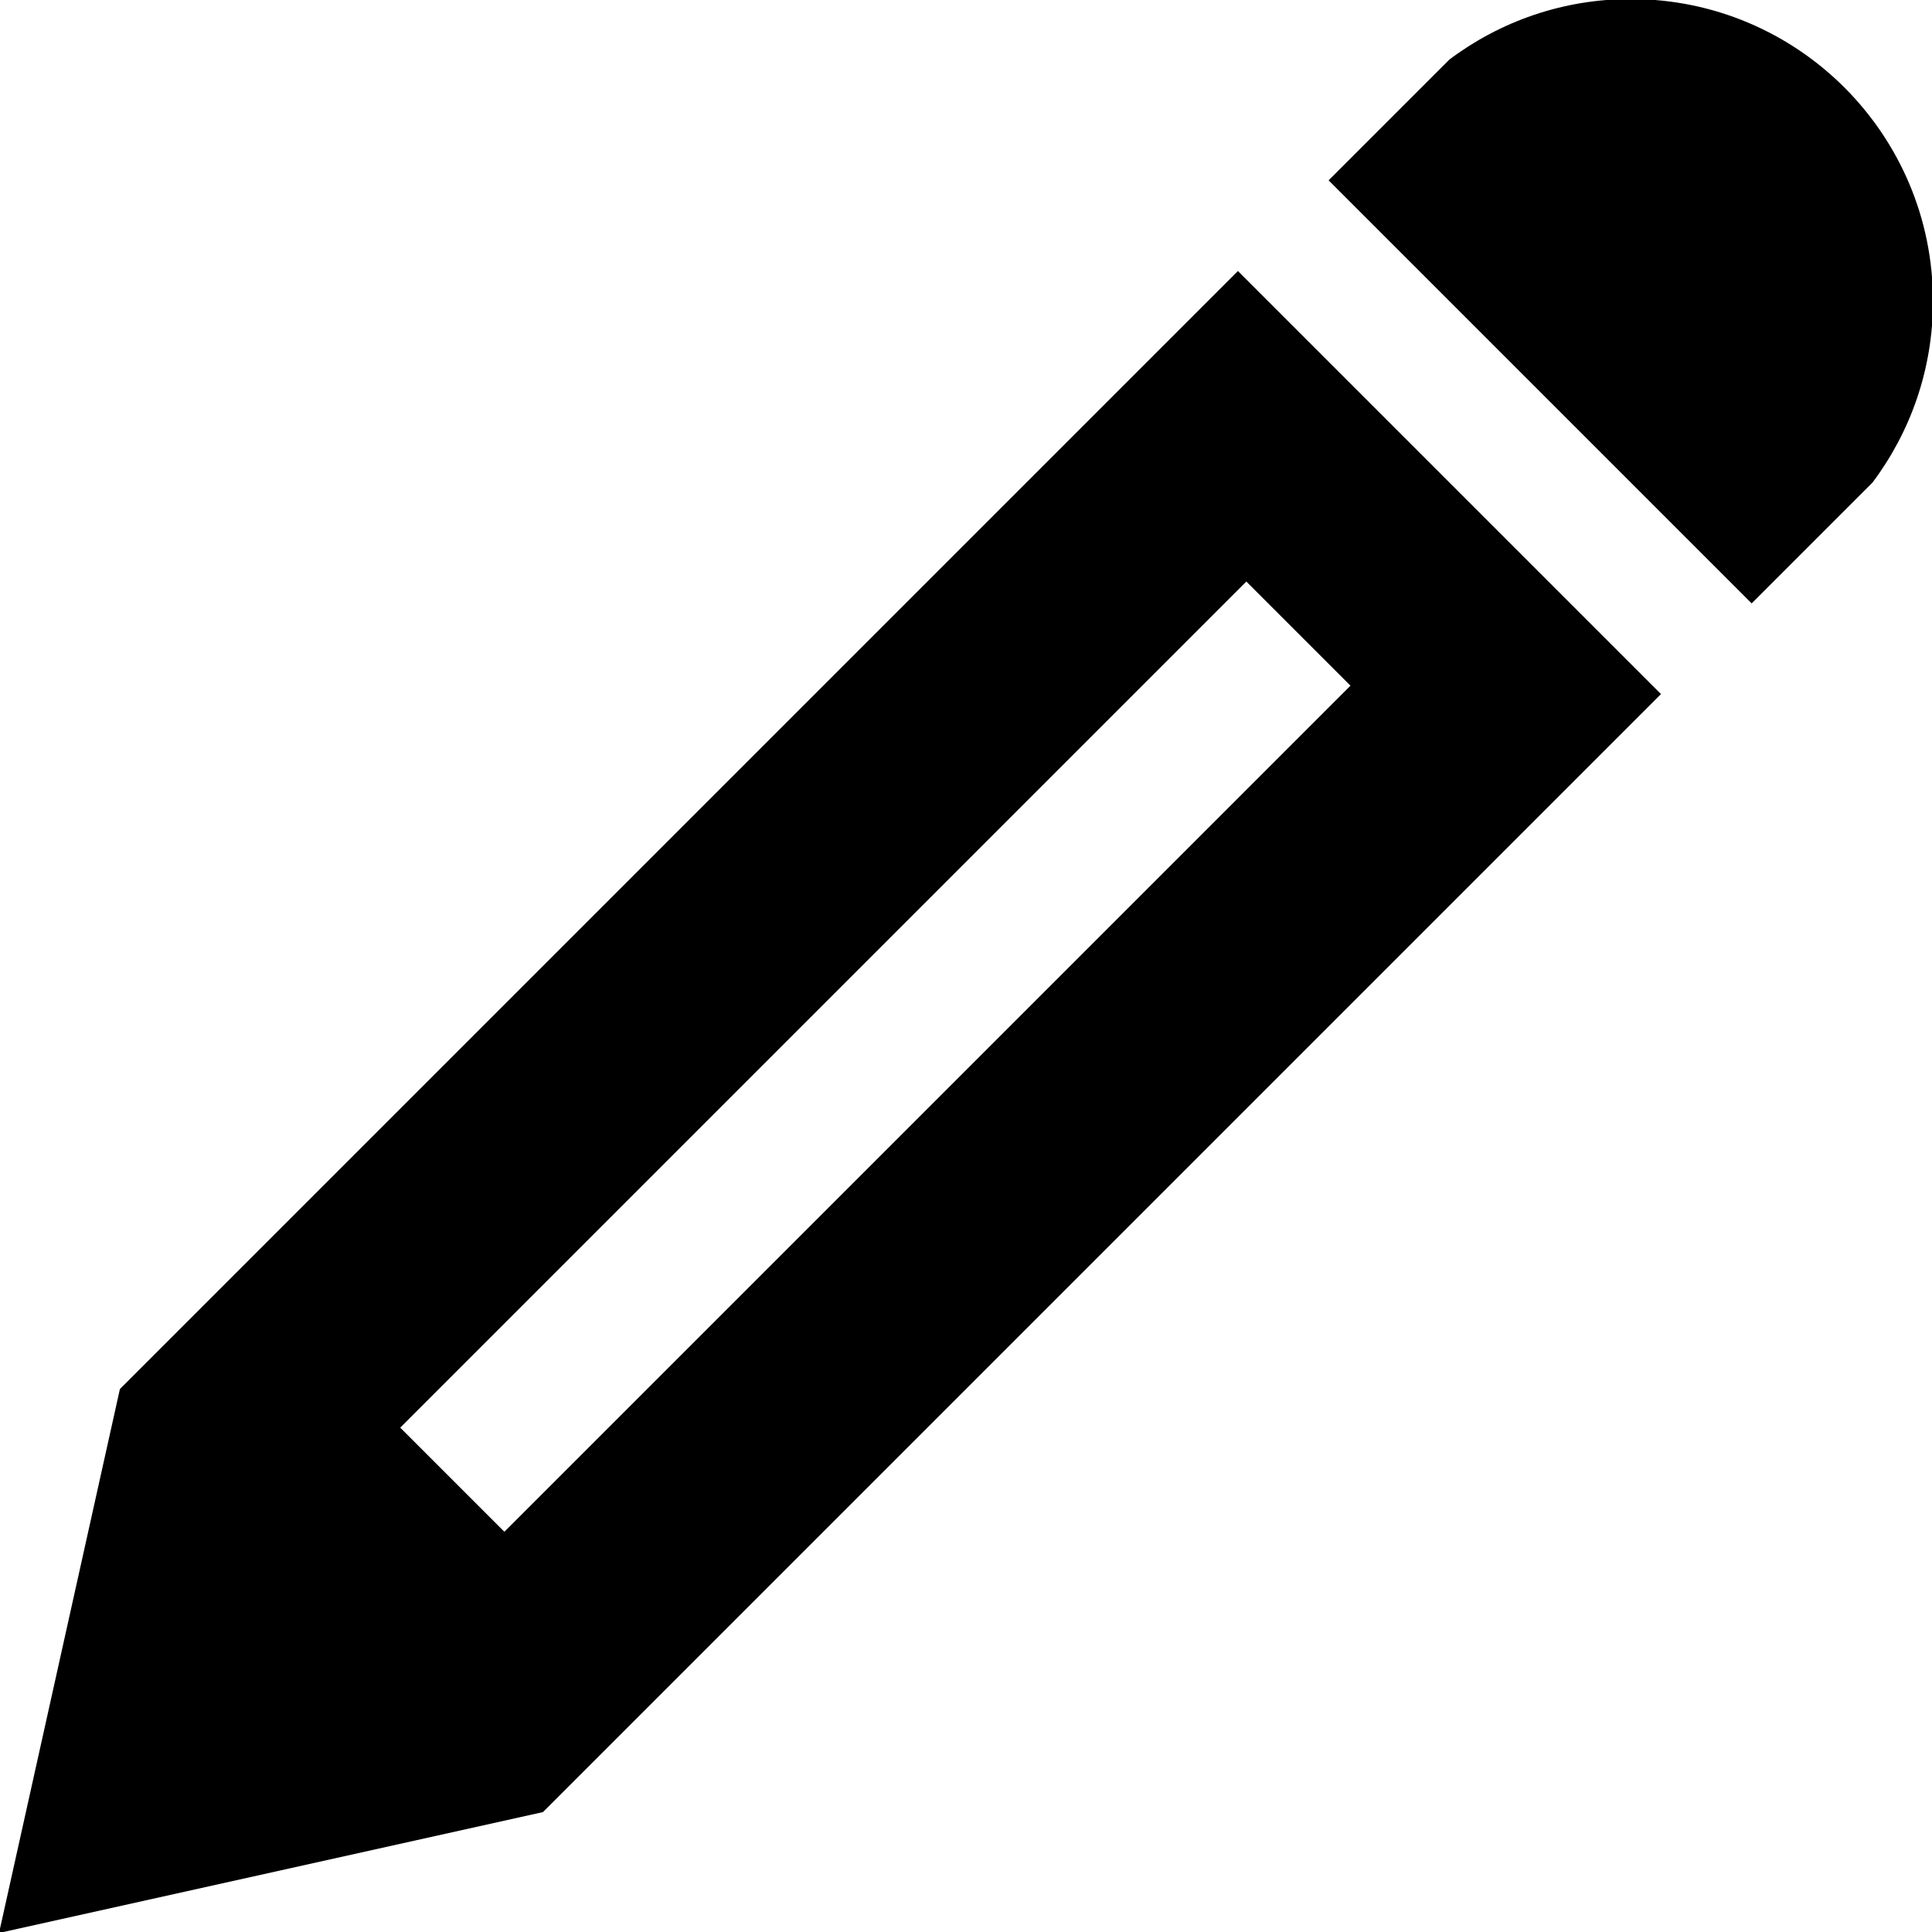
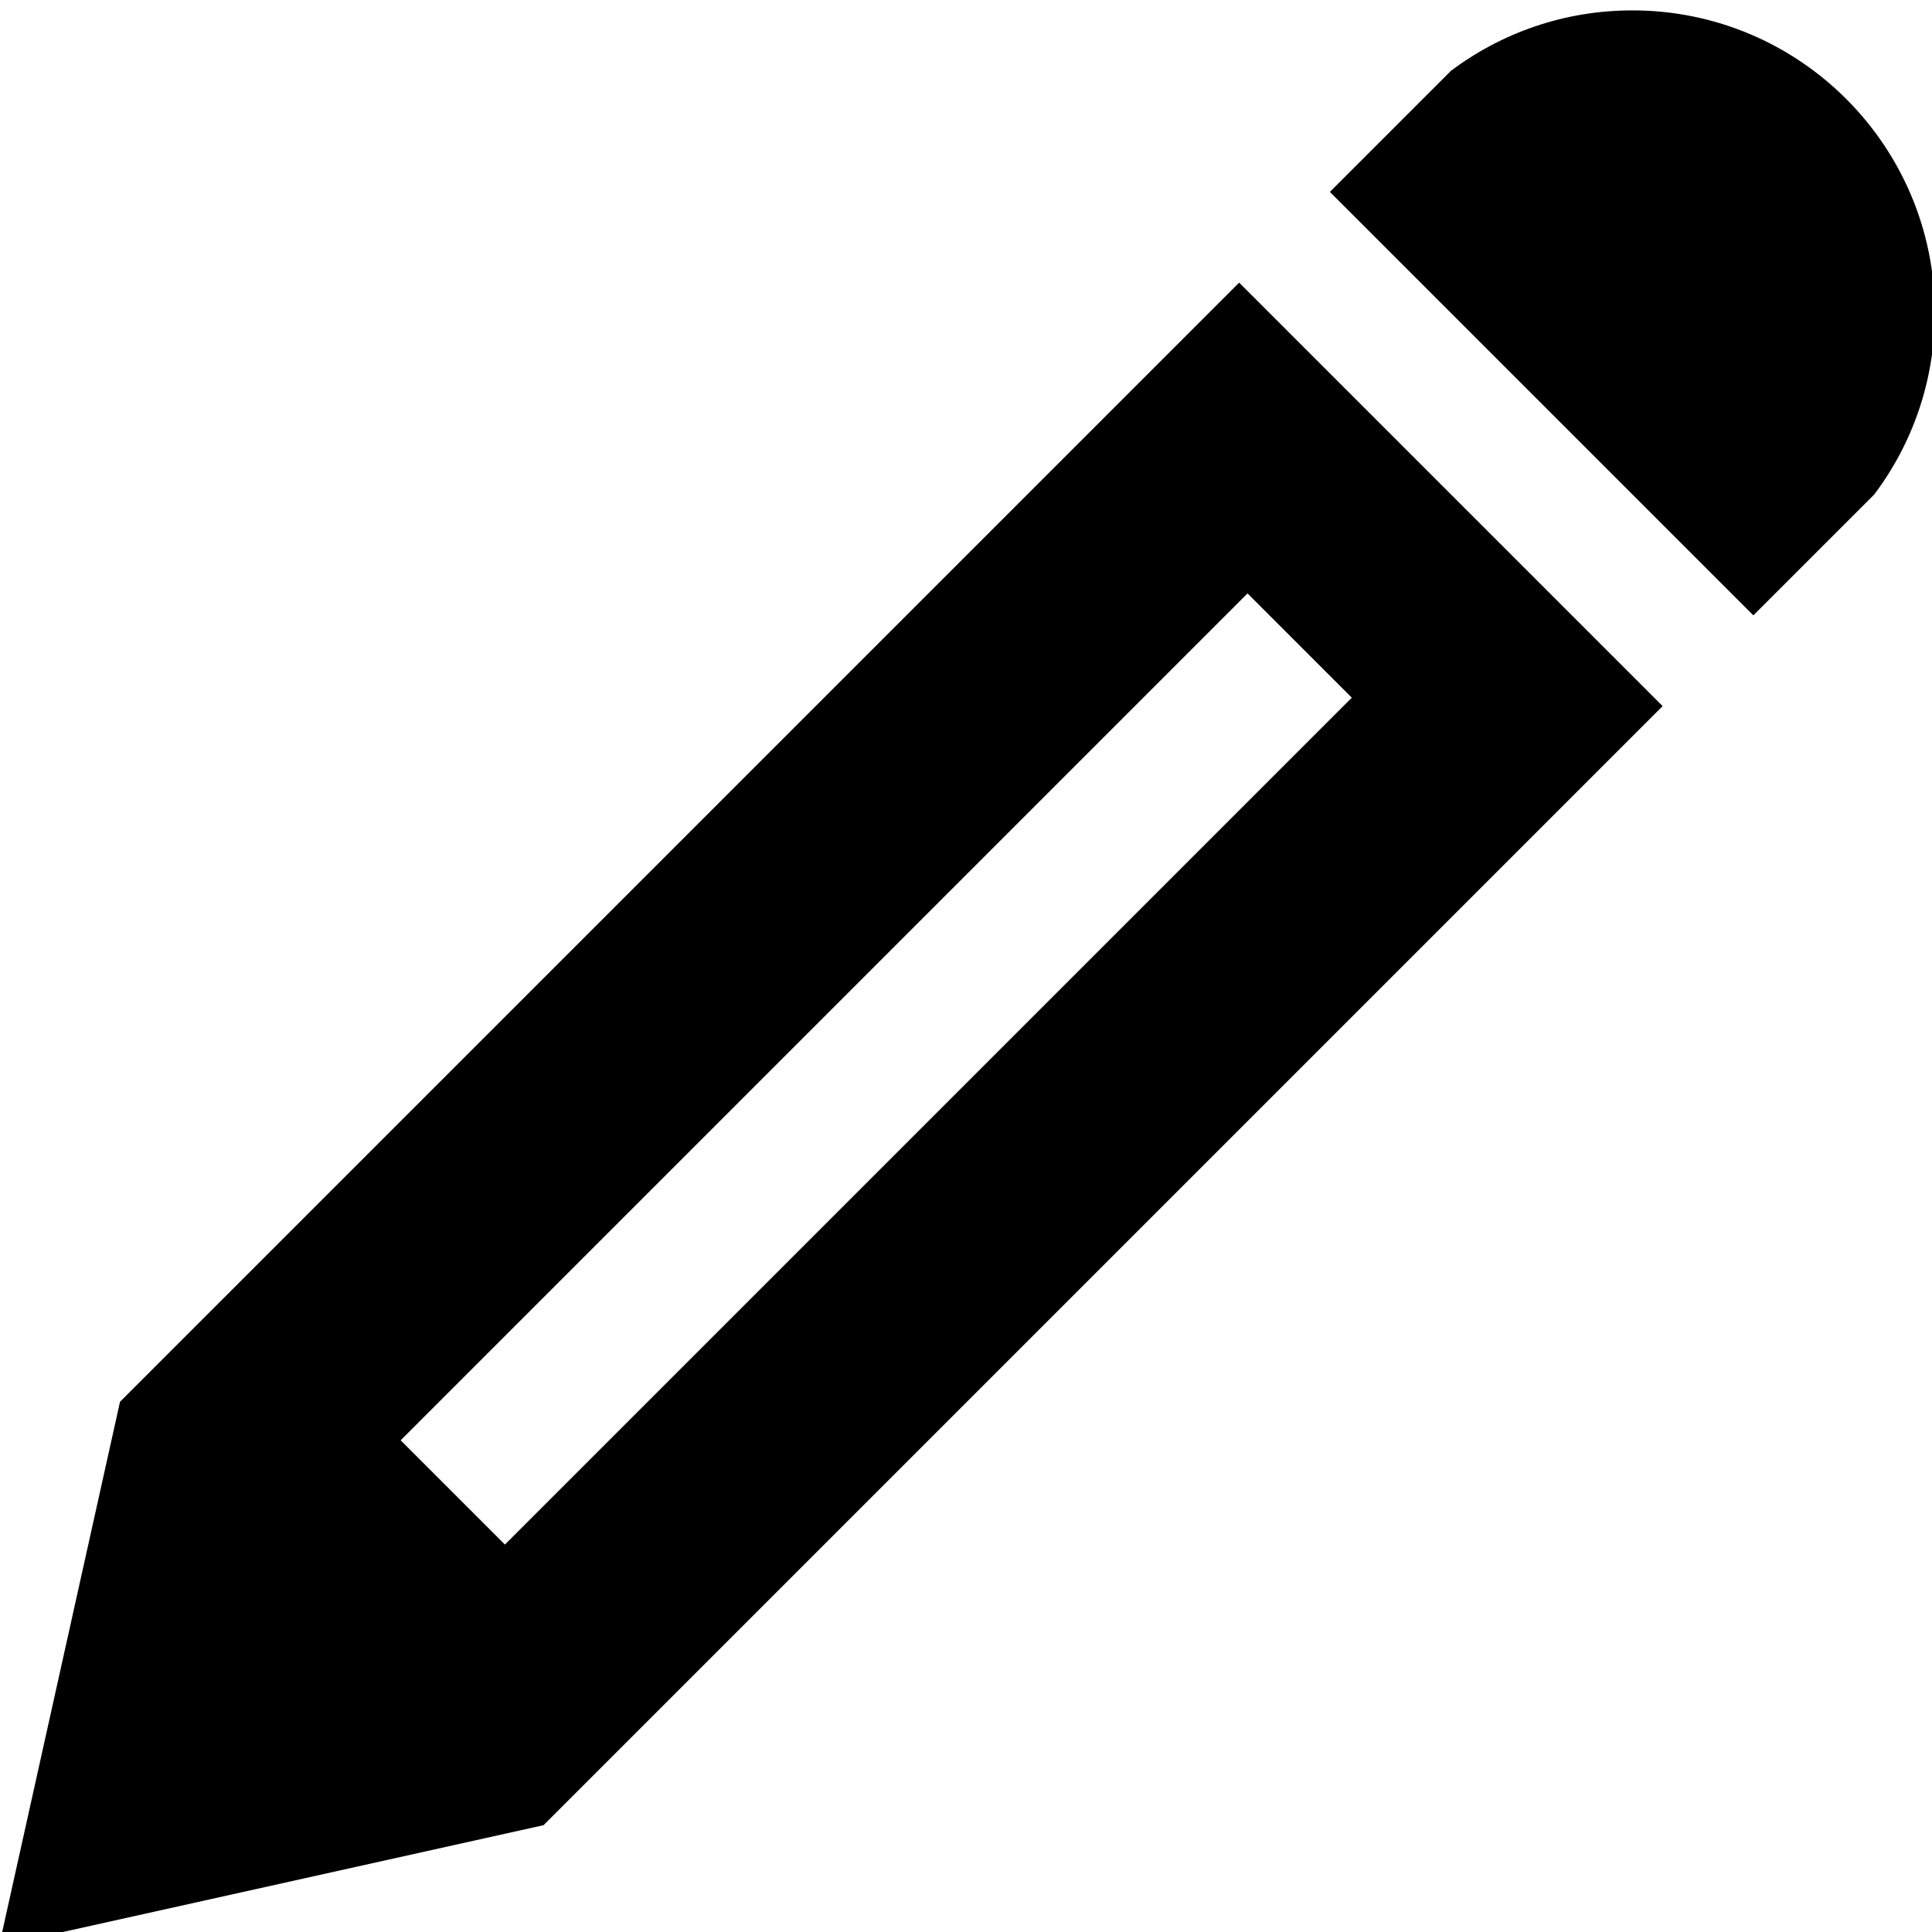
<svg xmlns="http://www.w3.org/2000/svg" version="1.1" width="32" height="32" viewBox="0 0 32 32">
-   <path d="M27.011-0.016c2.764 0 5.005 2.241 5.005 5.005 0 1.127-0.373 2.166-1.001 3.003l-2.002 2.002-7.007-7.007 2.002-2.002c0.837-0.628 1.876-1.001 3.003-1.001zM1.986 23.007l-2.002 9.009 9.009-2.002 18.518-18.518-7.007-7.007-18.518 18.518zM22.368 11.357l-14.014 14.014-1.725-1.725 14.014-14.014 1.725 1.725z" />
+   <path d="M27.037 0.172c2.767 0 5.010 2.243 5.010 5.010 0 1.128-0.373 2.169-1.002 3.006l-2.004 2.004-7.014-7.014 2.004-2.004c0.837-0.629 1.878-1.002 3.006-1.002zM1.988 23.217l-2.004 9.018 9.018-2.004 18.536-18.536-7.014-7.014-18.536 18.536zM22.39 11.556l-14.027 14.027-1.727-1.727 14.027-14.027 1.727 1.727z" />
</svg>
